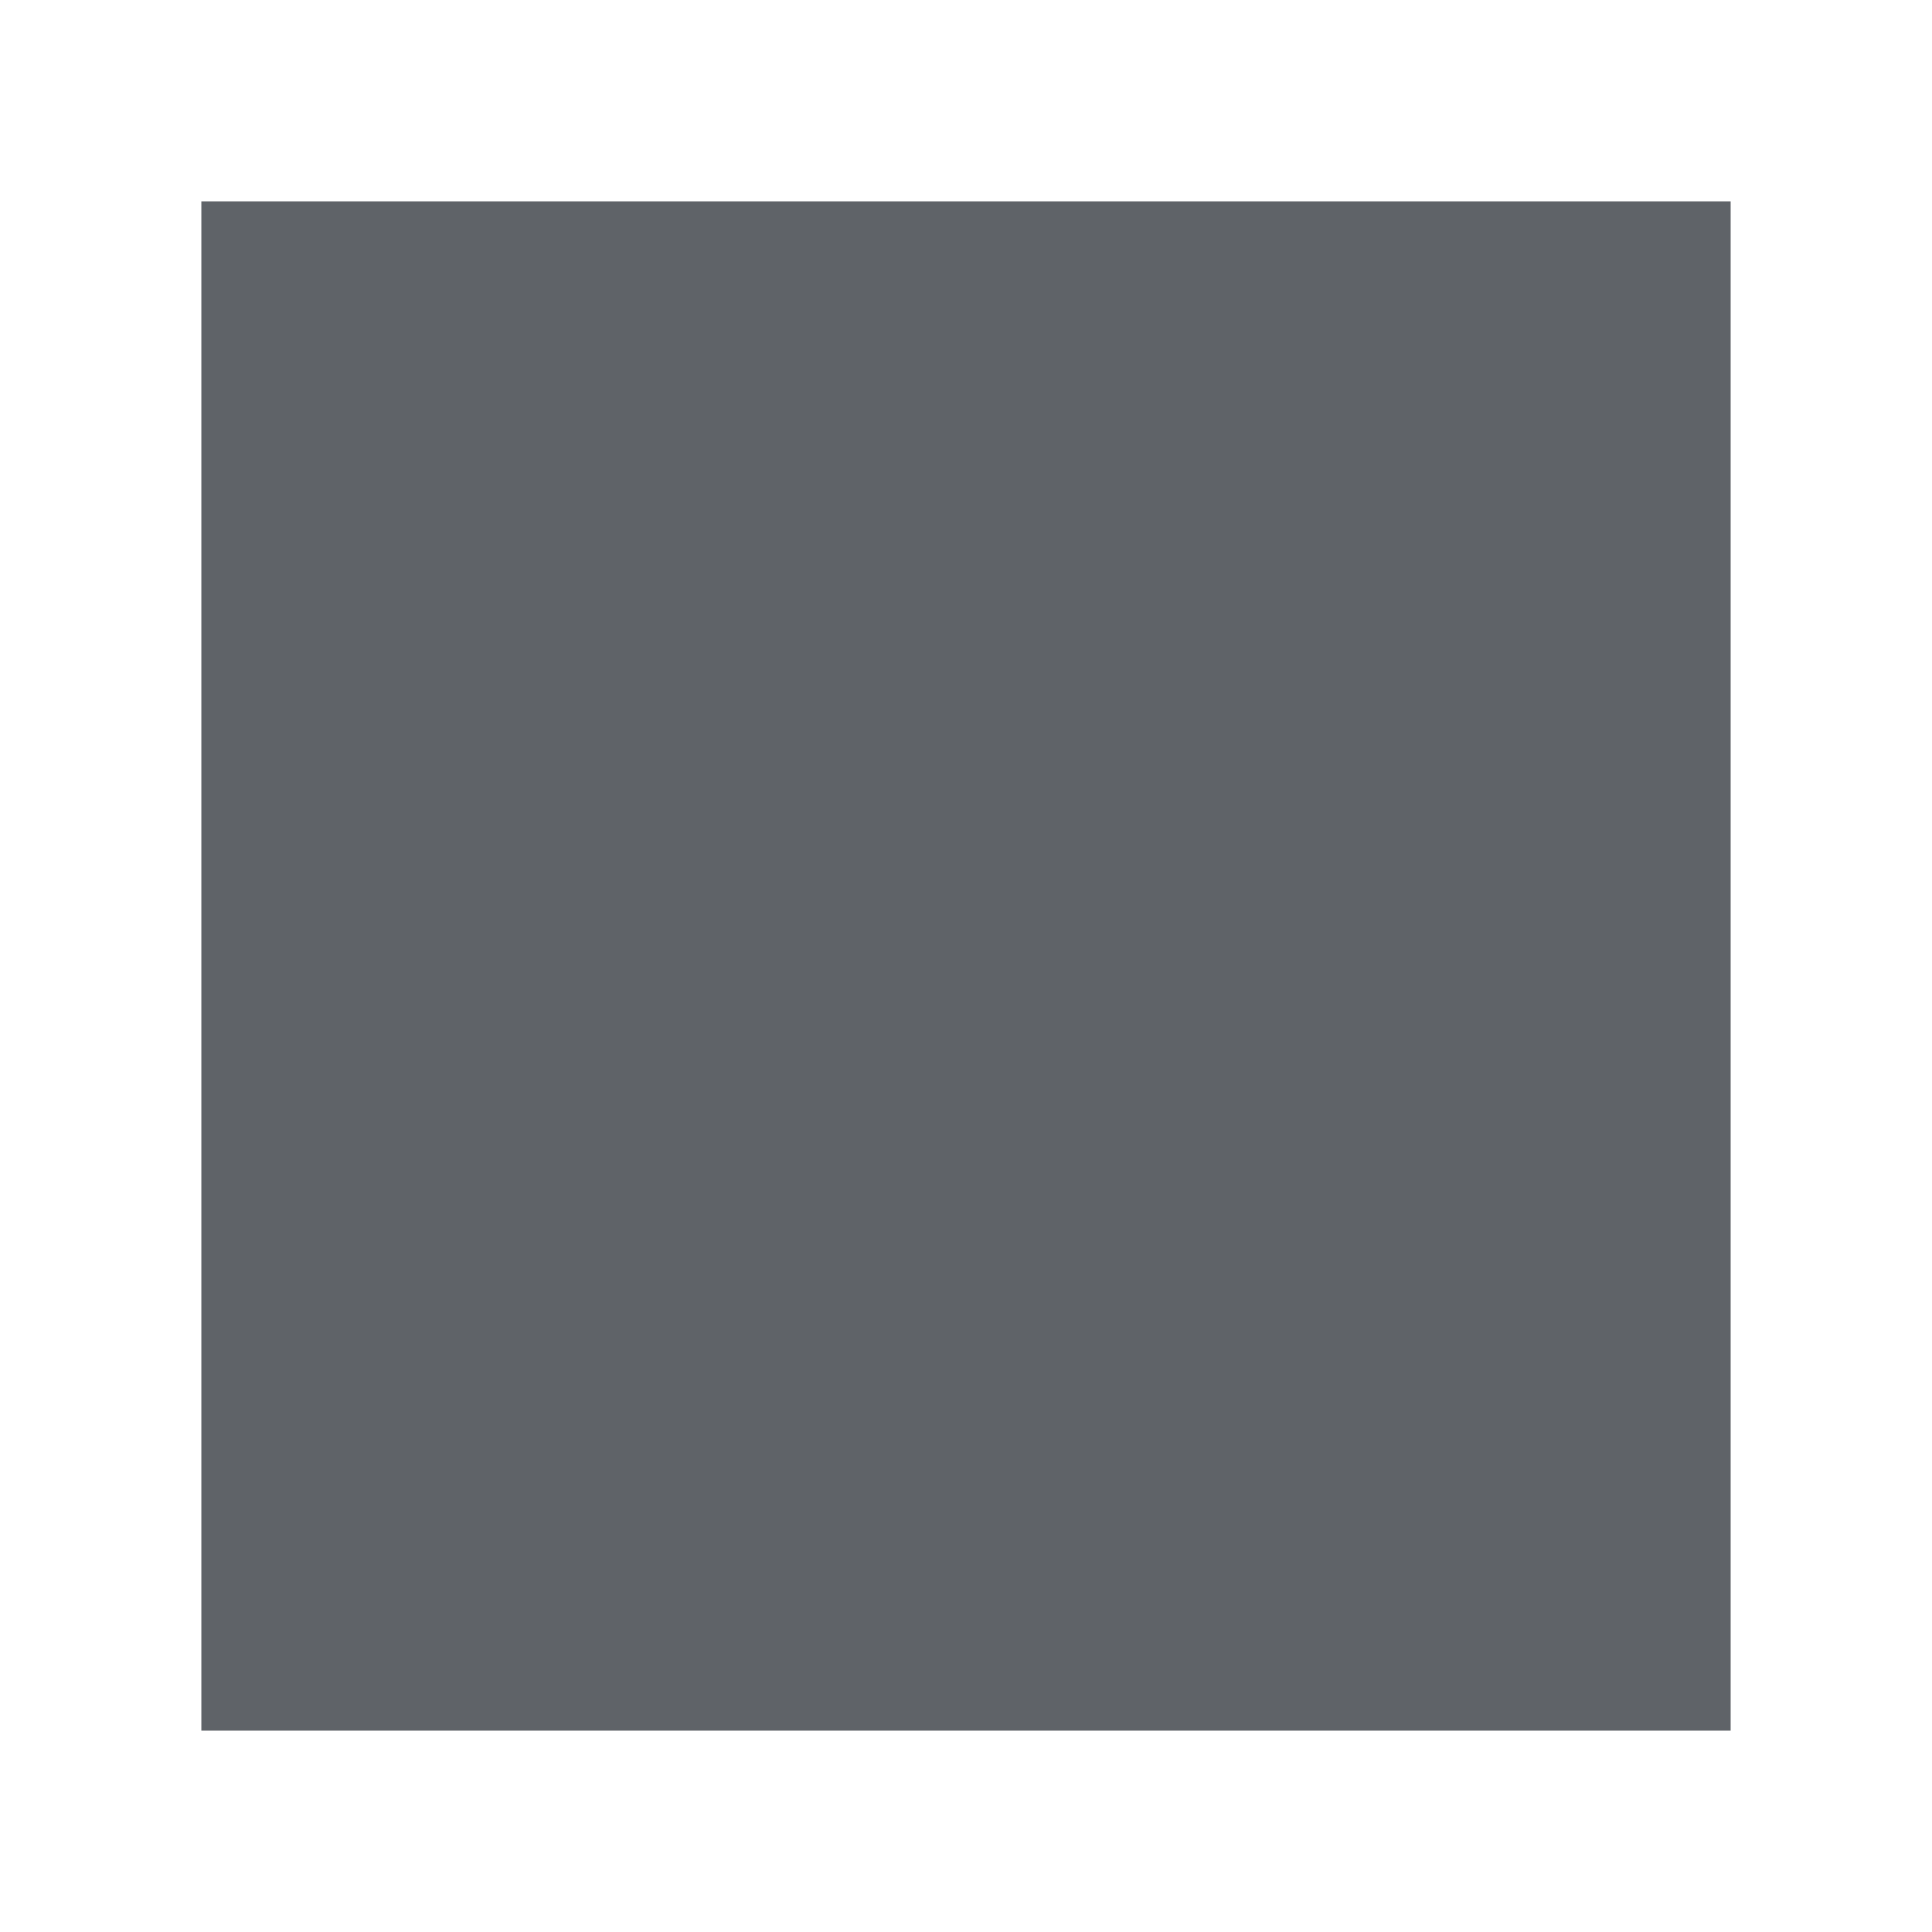
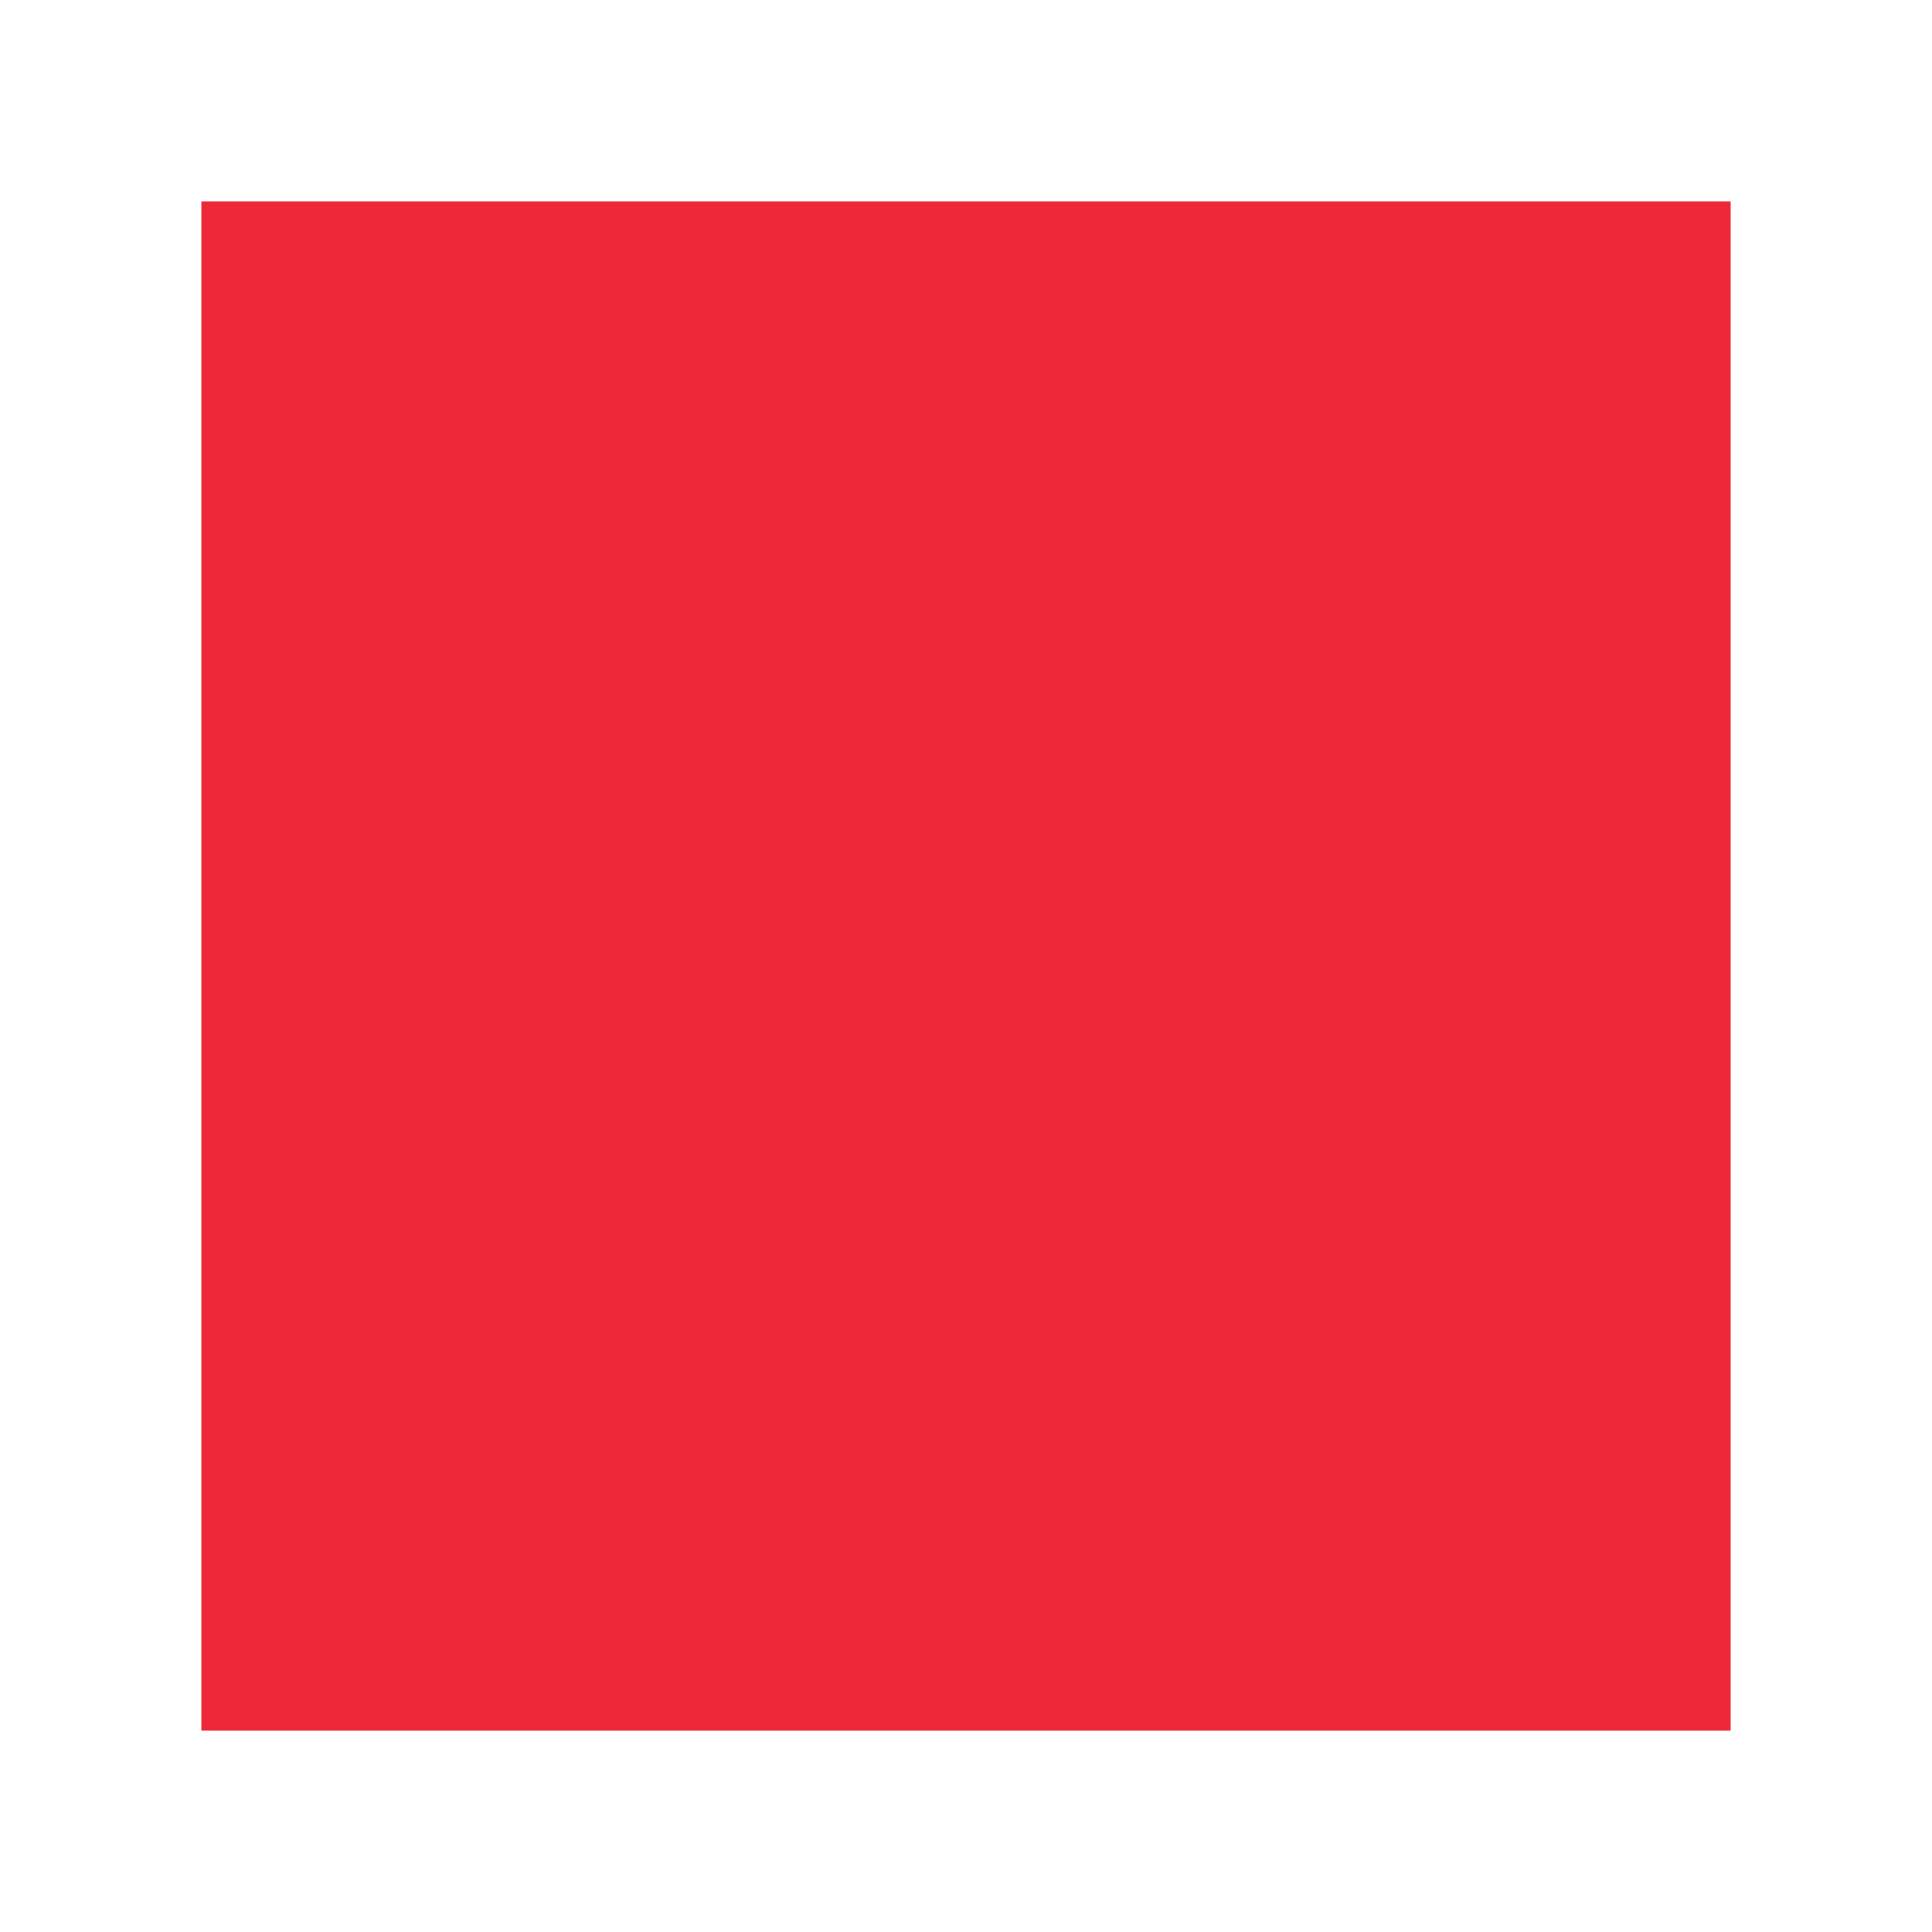
- <svg xmlns="http://www.w3.org/2000/svg" height="24px" width="24px" viewBox="0 0 24 24" fill="none">
-   <rect x="4" y="4" width="16" height="16" stroke="#5f6368" stroke-width="3" fill="#5f6368" />
+ <svg xmlns="http://www.w3.org/2000/svg" height="24px" width="24px" viewBox="0 0 24 24" fill="#ed2736">
+   <rect x="4" y="4" width="16" height="16" stroke="#ed2736" stroke-width="3" fill="#ed2736" />
</svg>
